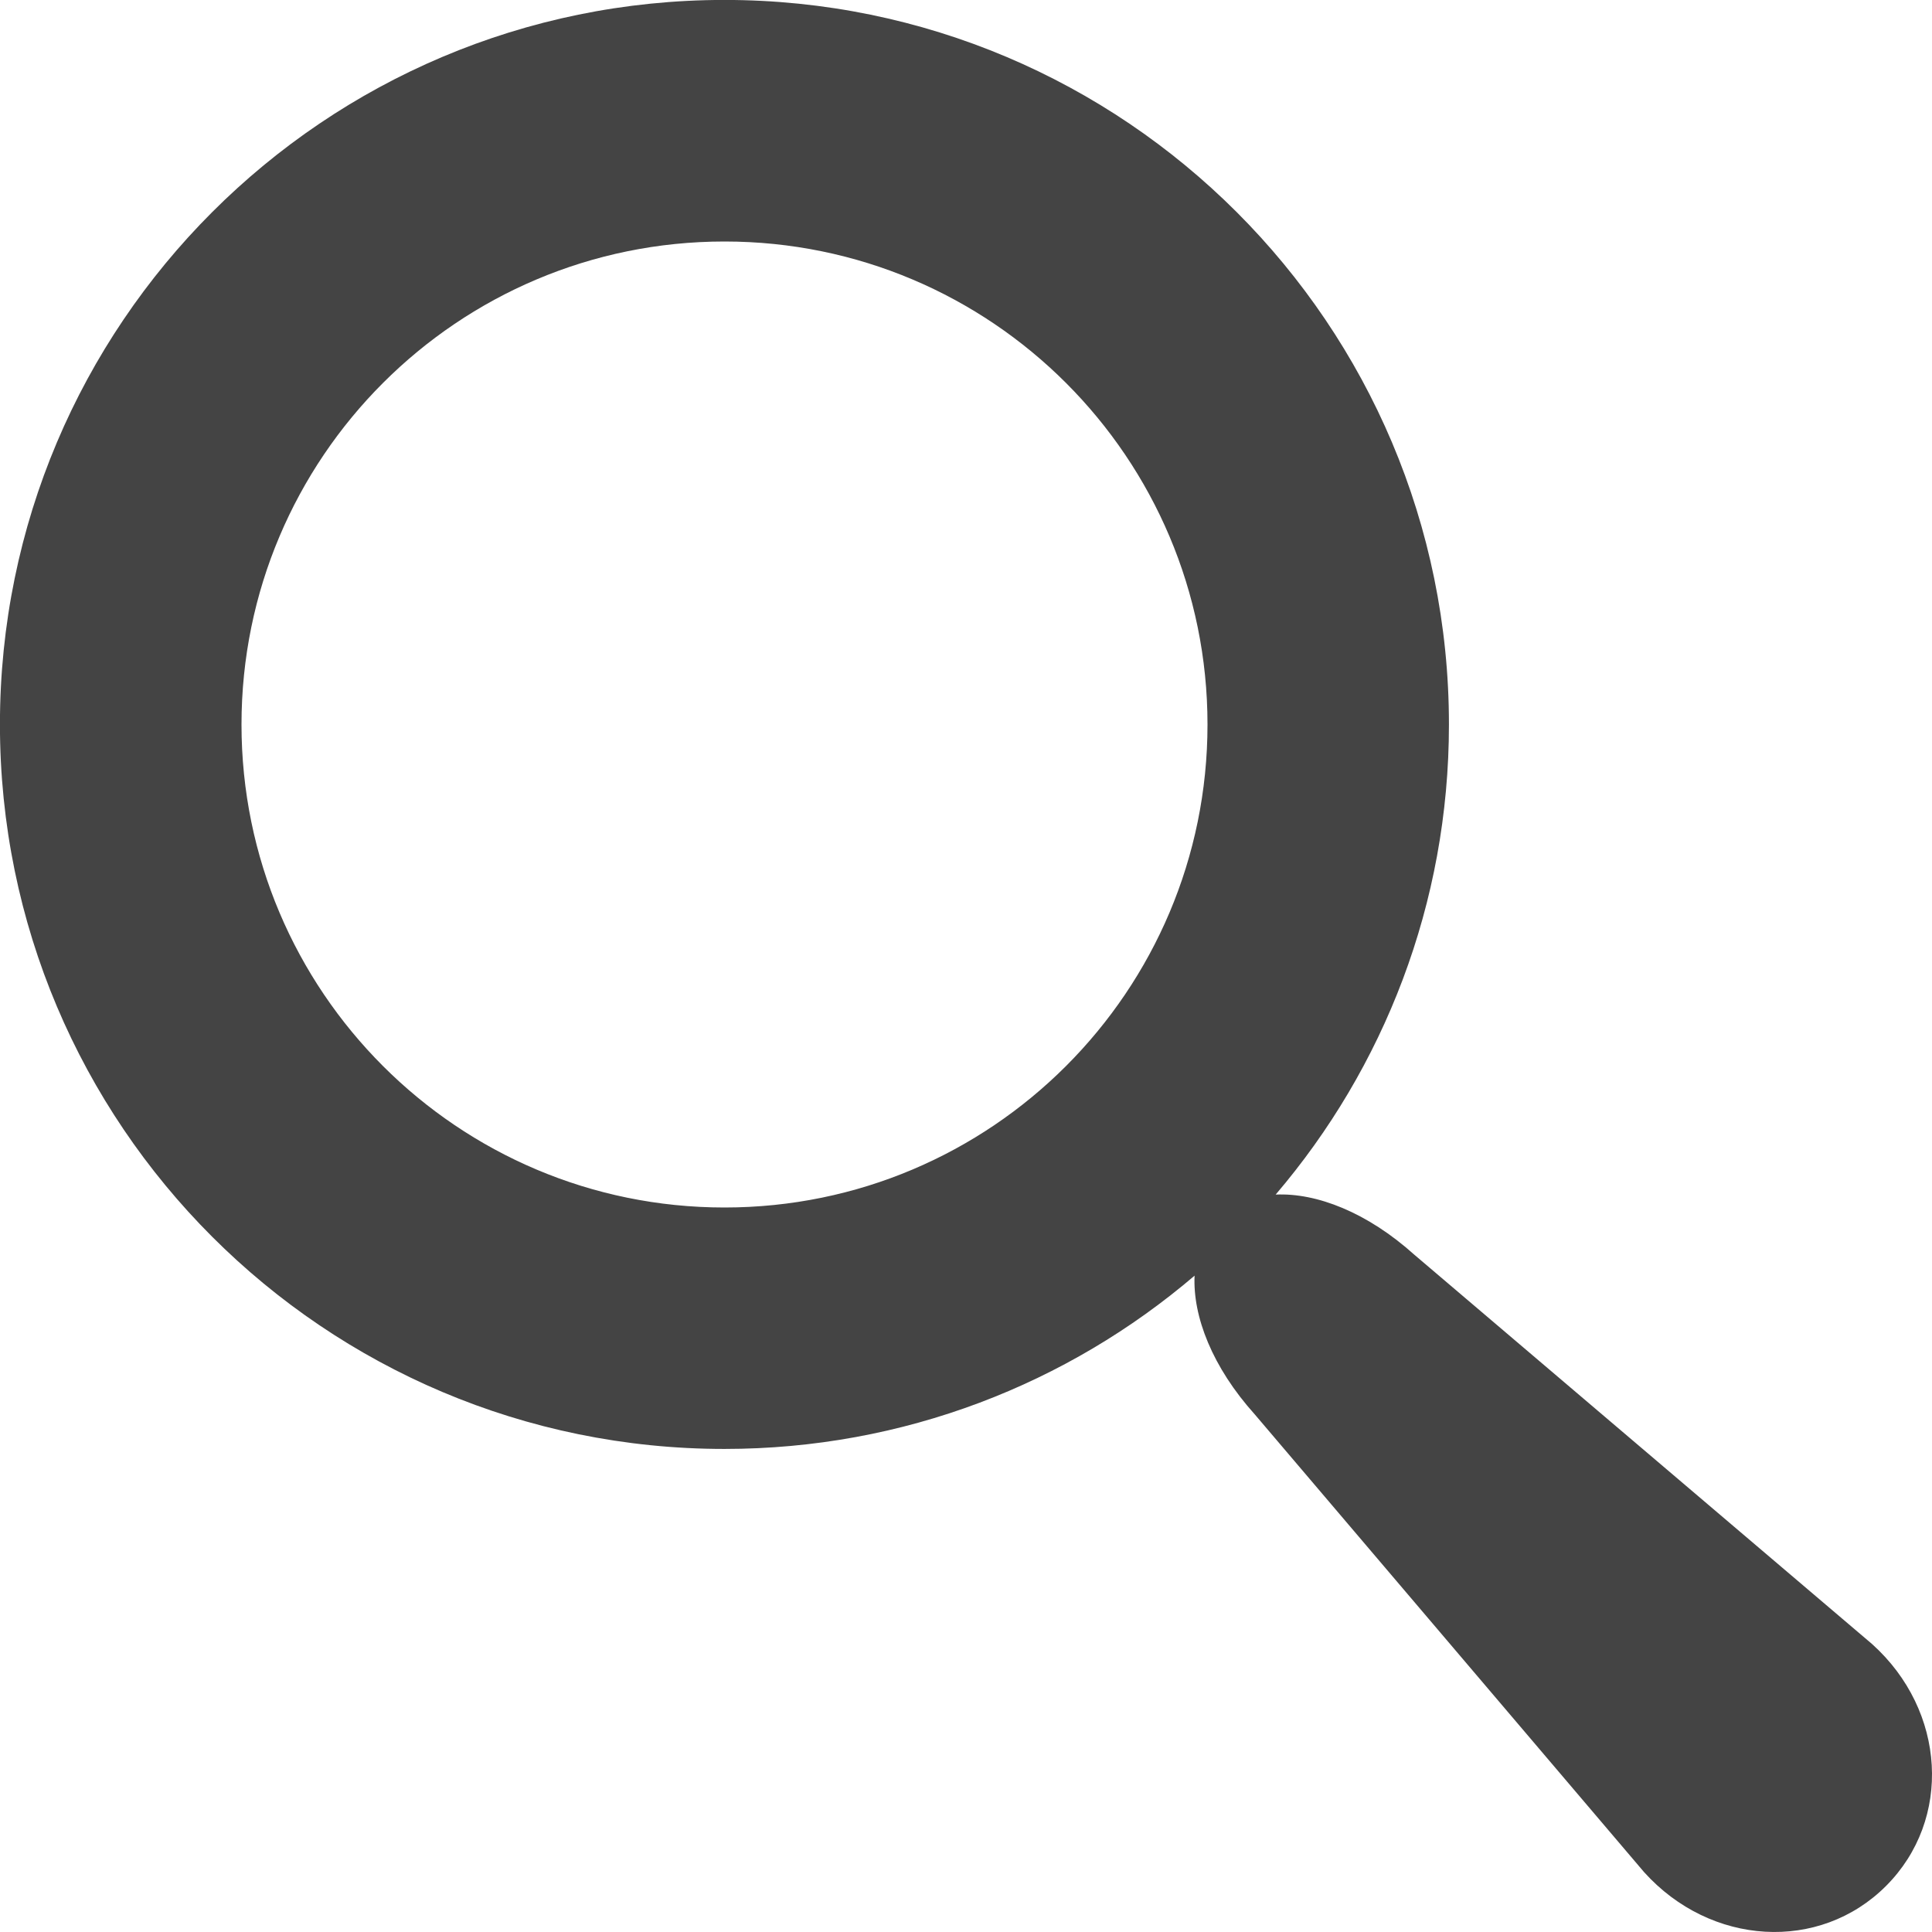
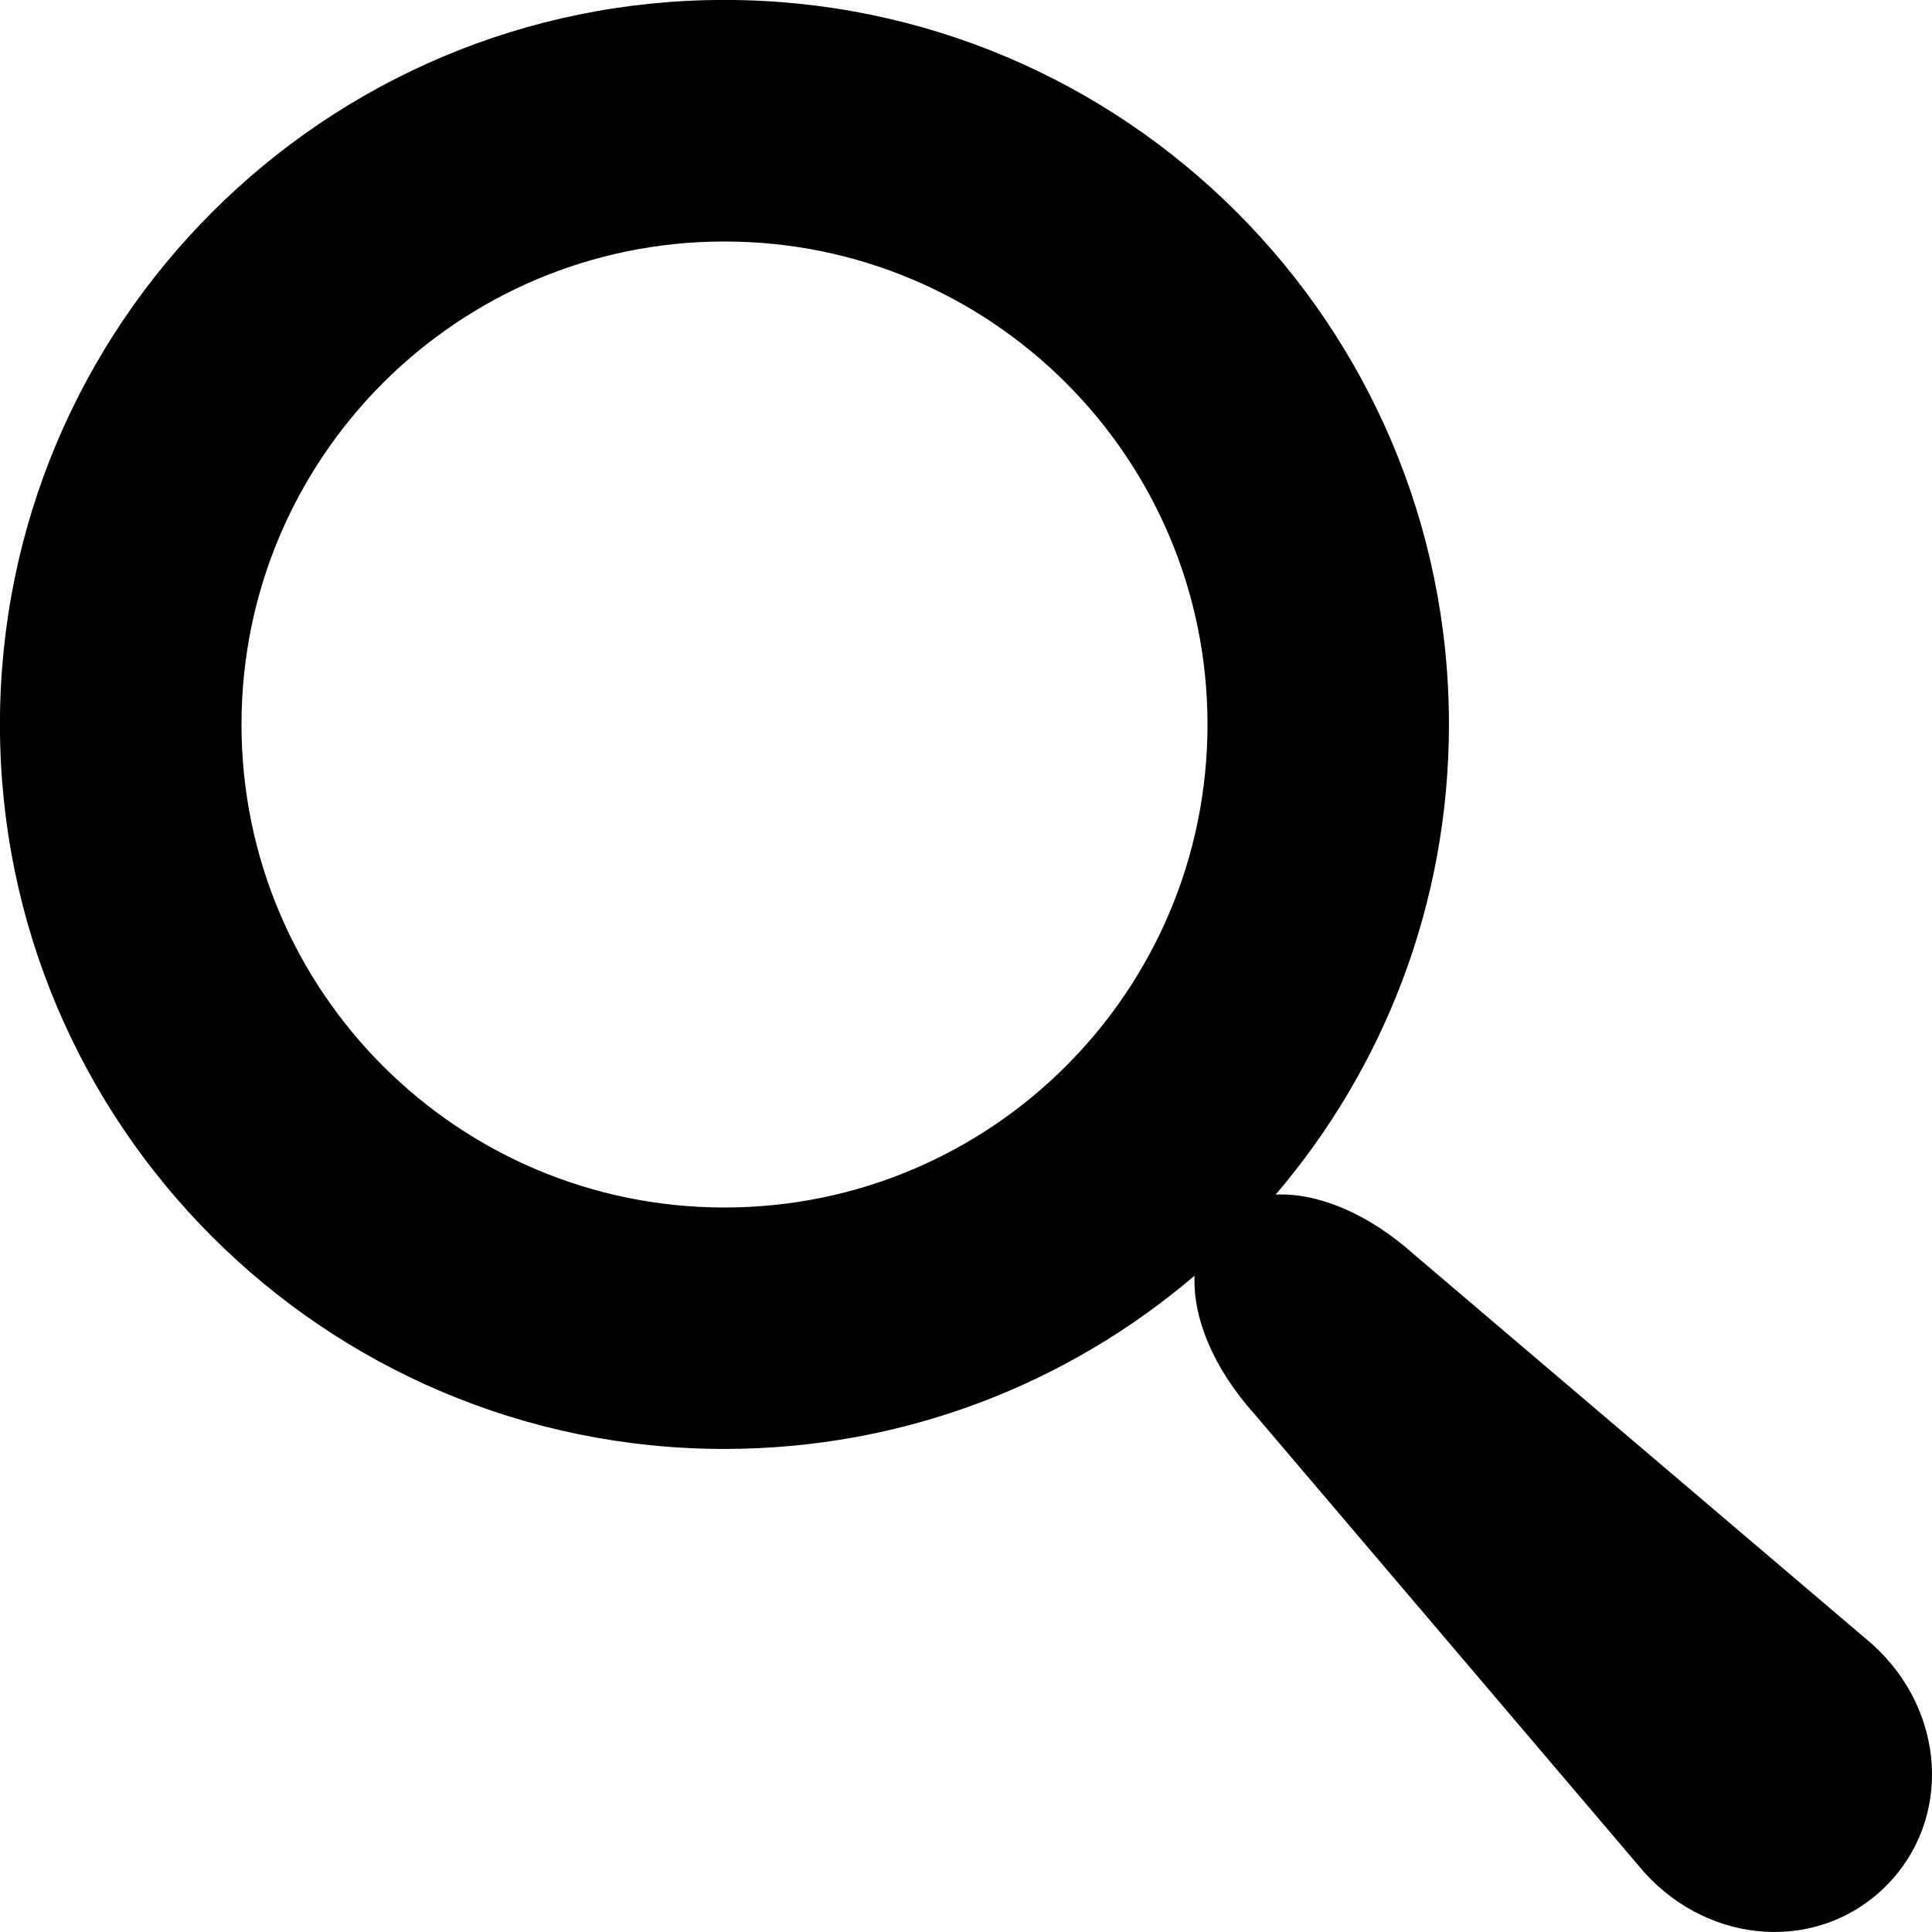
<svg xmlns="http://www.w3.org/2000/svg" version="1.1" width="32" height="32" viewBox="0 0 32 32">
-   <path fill="#444444" d="M31.008 27.231l-7.58-6.447c-0.784-0.705-1.622-1.029-2.299-0.998 1.789-2.096 2.87-4.815 2.87-7.787 0-6.627-5.373-12-12-12s-12 5.373-12 12 5.373 12 12 12c2.972 0 5.691-1.081 7.787-2.87-0.031 0.677 0.293 1.515 0.998 2.299l6.447 7.58c1.104 1.226 2.907 1.33 4.007 0.23s0.997-2.903-0.23-4.007zM12 20c-4.418 0-8-3.582-8-8s3.582-8 8-8 8 3.582 8 8-3.582 8-8 8z" />
+   <path d="M31.008 27.231l-7.58-6.447c-0.784-0.705-1.622-1.029-2.299-0.998 1.789-2.096 2.87-4.815 2.87-7.787 0-6.627-5.373-12-12-12s-12 5.373-12 12 5.373 12 12 12c2.972 0 5.691-1.081 7.787-2.87-0.031 0.677 0.293 1.515 0.998 2.299l6.447 7.58c1.104 1.226 2.907 1.33 4.007 0.23s0.997-2.903-0.23-4.007zM12 20c-4.418 0-8-3.582-8-8s3.582-8 8-8 8 3.582 8 8-3.582 8-8 8z" />
</svg>
